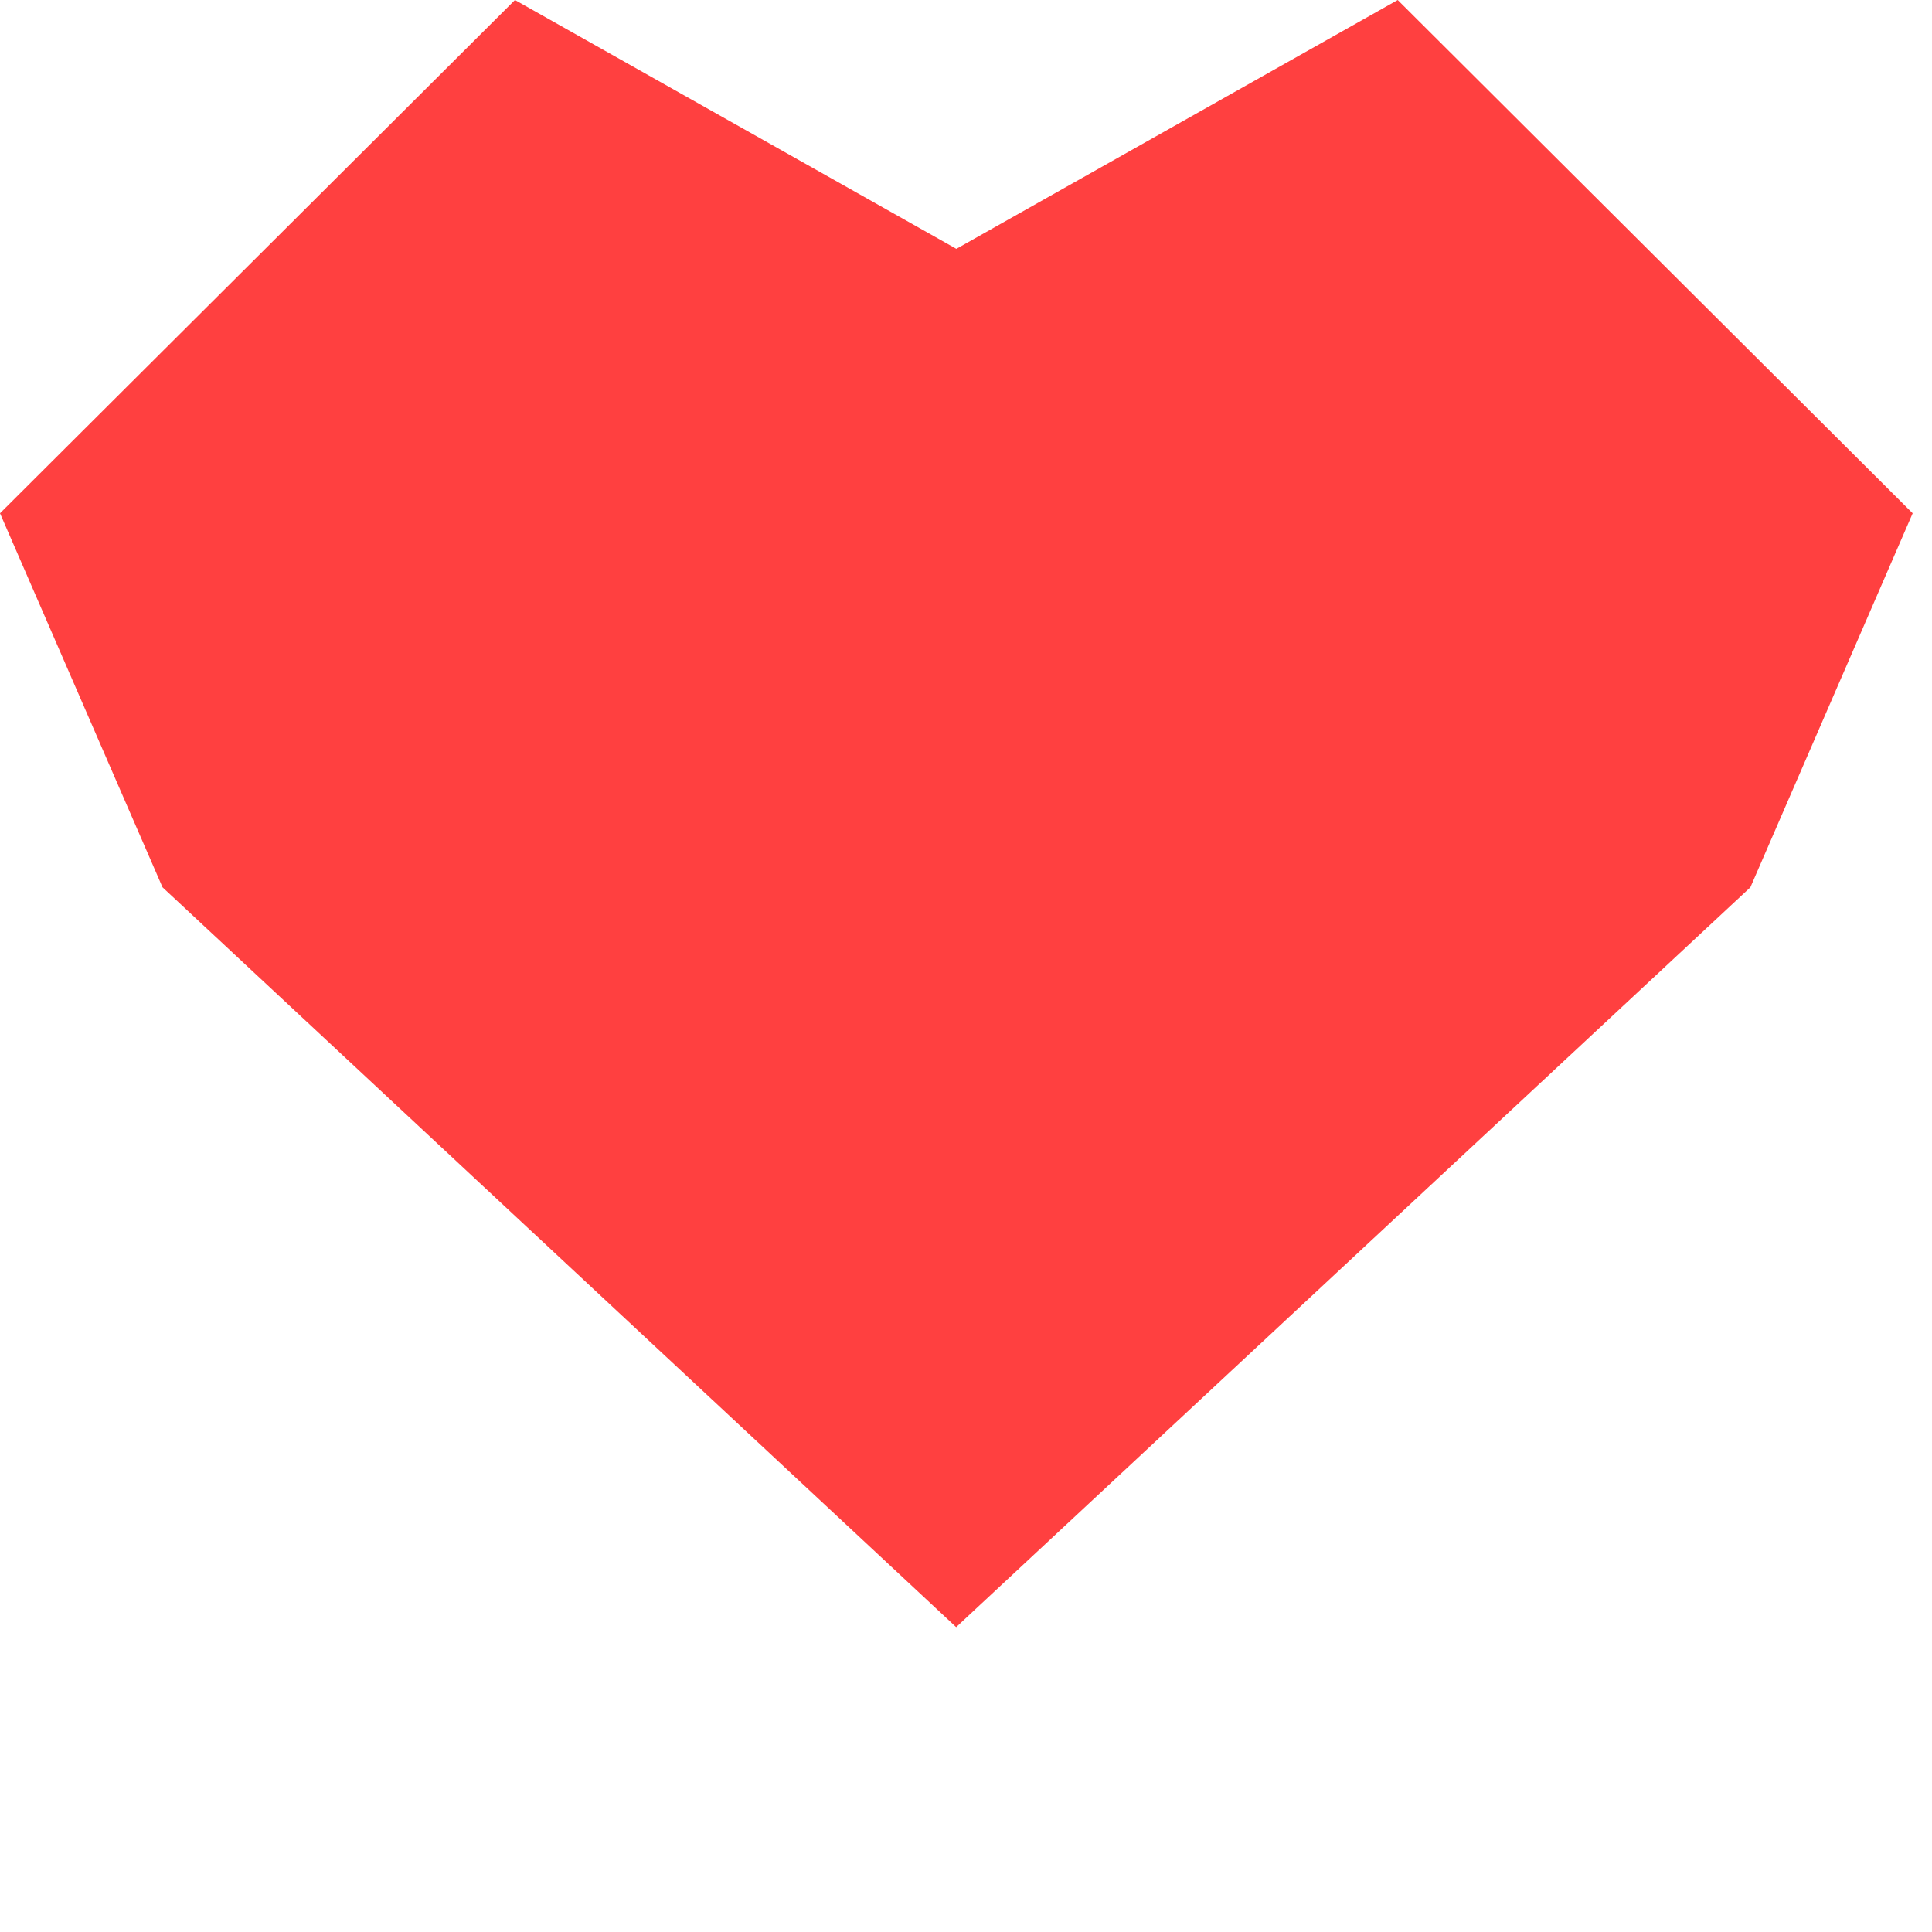
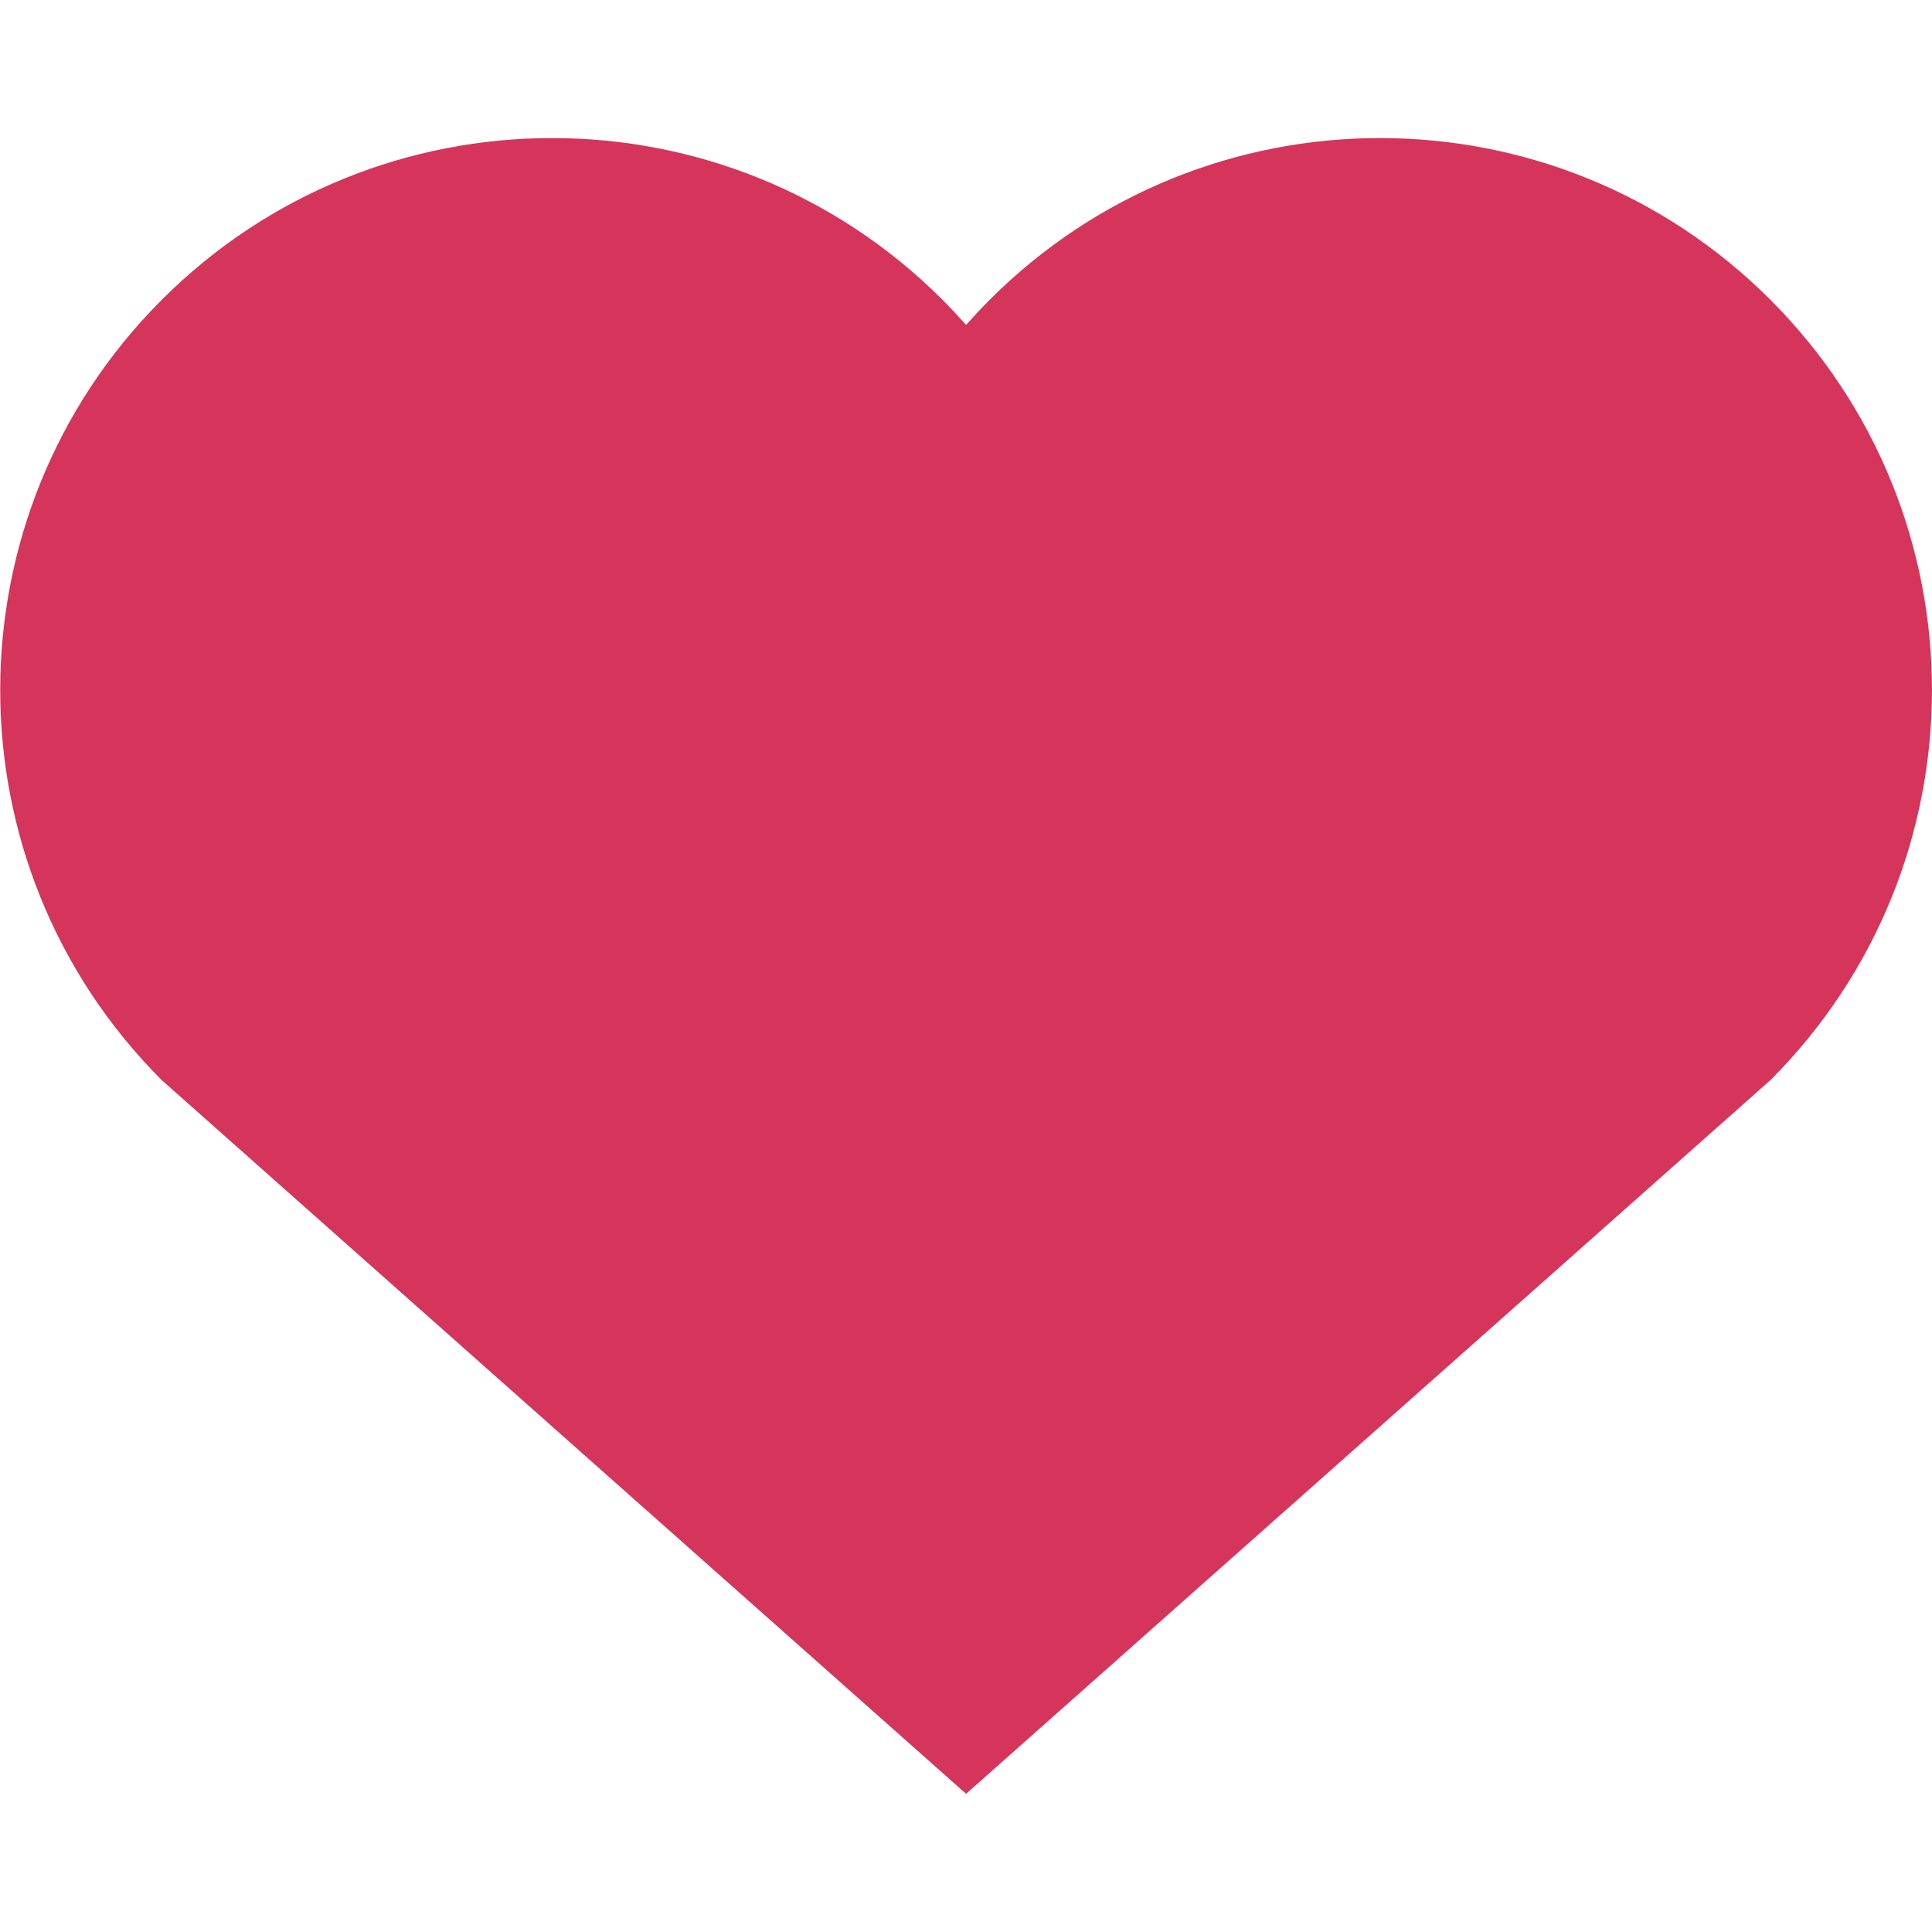
- <svg xmlns="http://www.w3.org/2000/svg" version="1.1" id="Ebene_1" x="0px" y="0px" width="141.732px" height="141.732px" viewBox="0 0 141.732 141.732" enable-background="new 0 0 141.732 141.732" xml:space="preserve">
-   <path fill="#FF4040" d="M128.41,65.092l11.904-27.438L102.537,0L70.158,18.255L37.777,0L0,37.654l11.922,27.438l58.222,54.274  L128.41,65.092z" />
+ <svg xmlns="http://www.w3.org/2000/svg" version="1.1" id="Ebene_1" x="0px" y="0px" viewBox="0 0 1133.9 1133.9" enable-background="new 0 0 1133.9 1133.9" xml:space="preserve">
+   <path fill="#D5355B" d="M1039,634c126.5-126.5,126.5-331.6,0-458.1s-331.6-126.5-458.1,0c-4.8,4.8-9.4,9.8-13.9,14.8  c-4.5-5-9.1-10-13.9-14.8c-126.5-126.5-331.6-126.5-458.1,0s-126.5,331.6,0,458.1l472,418.8L1039,634z" />
</svg>
